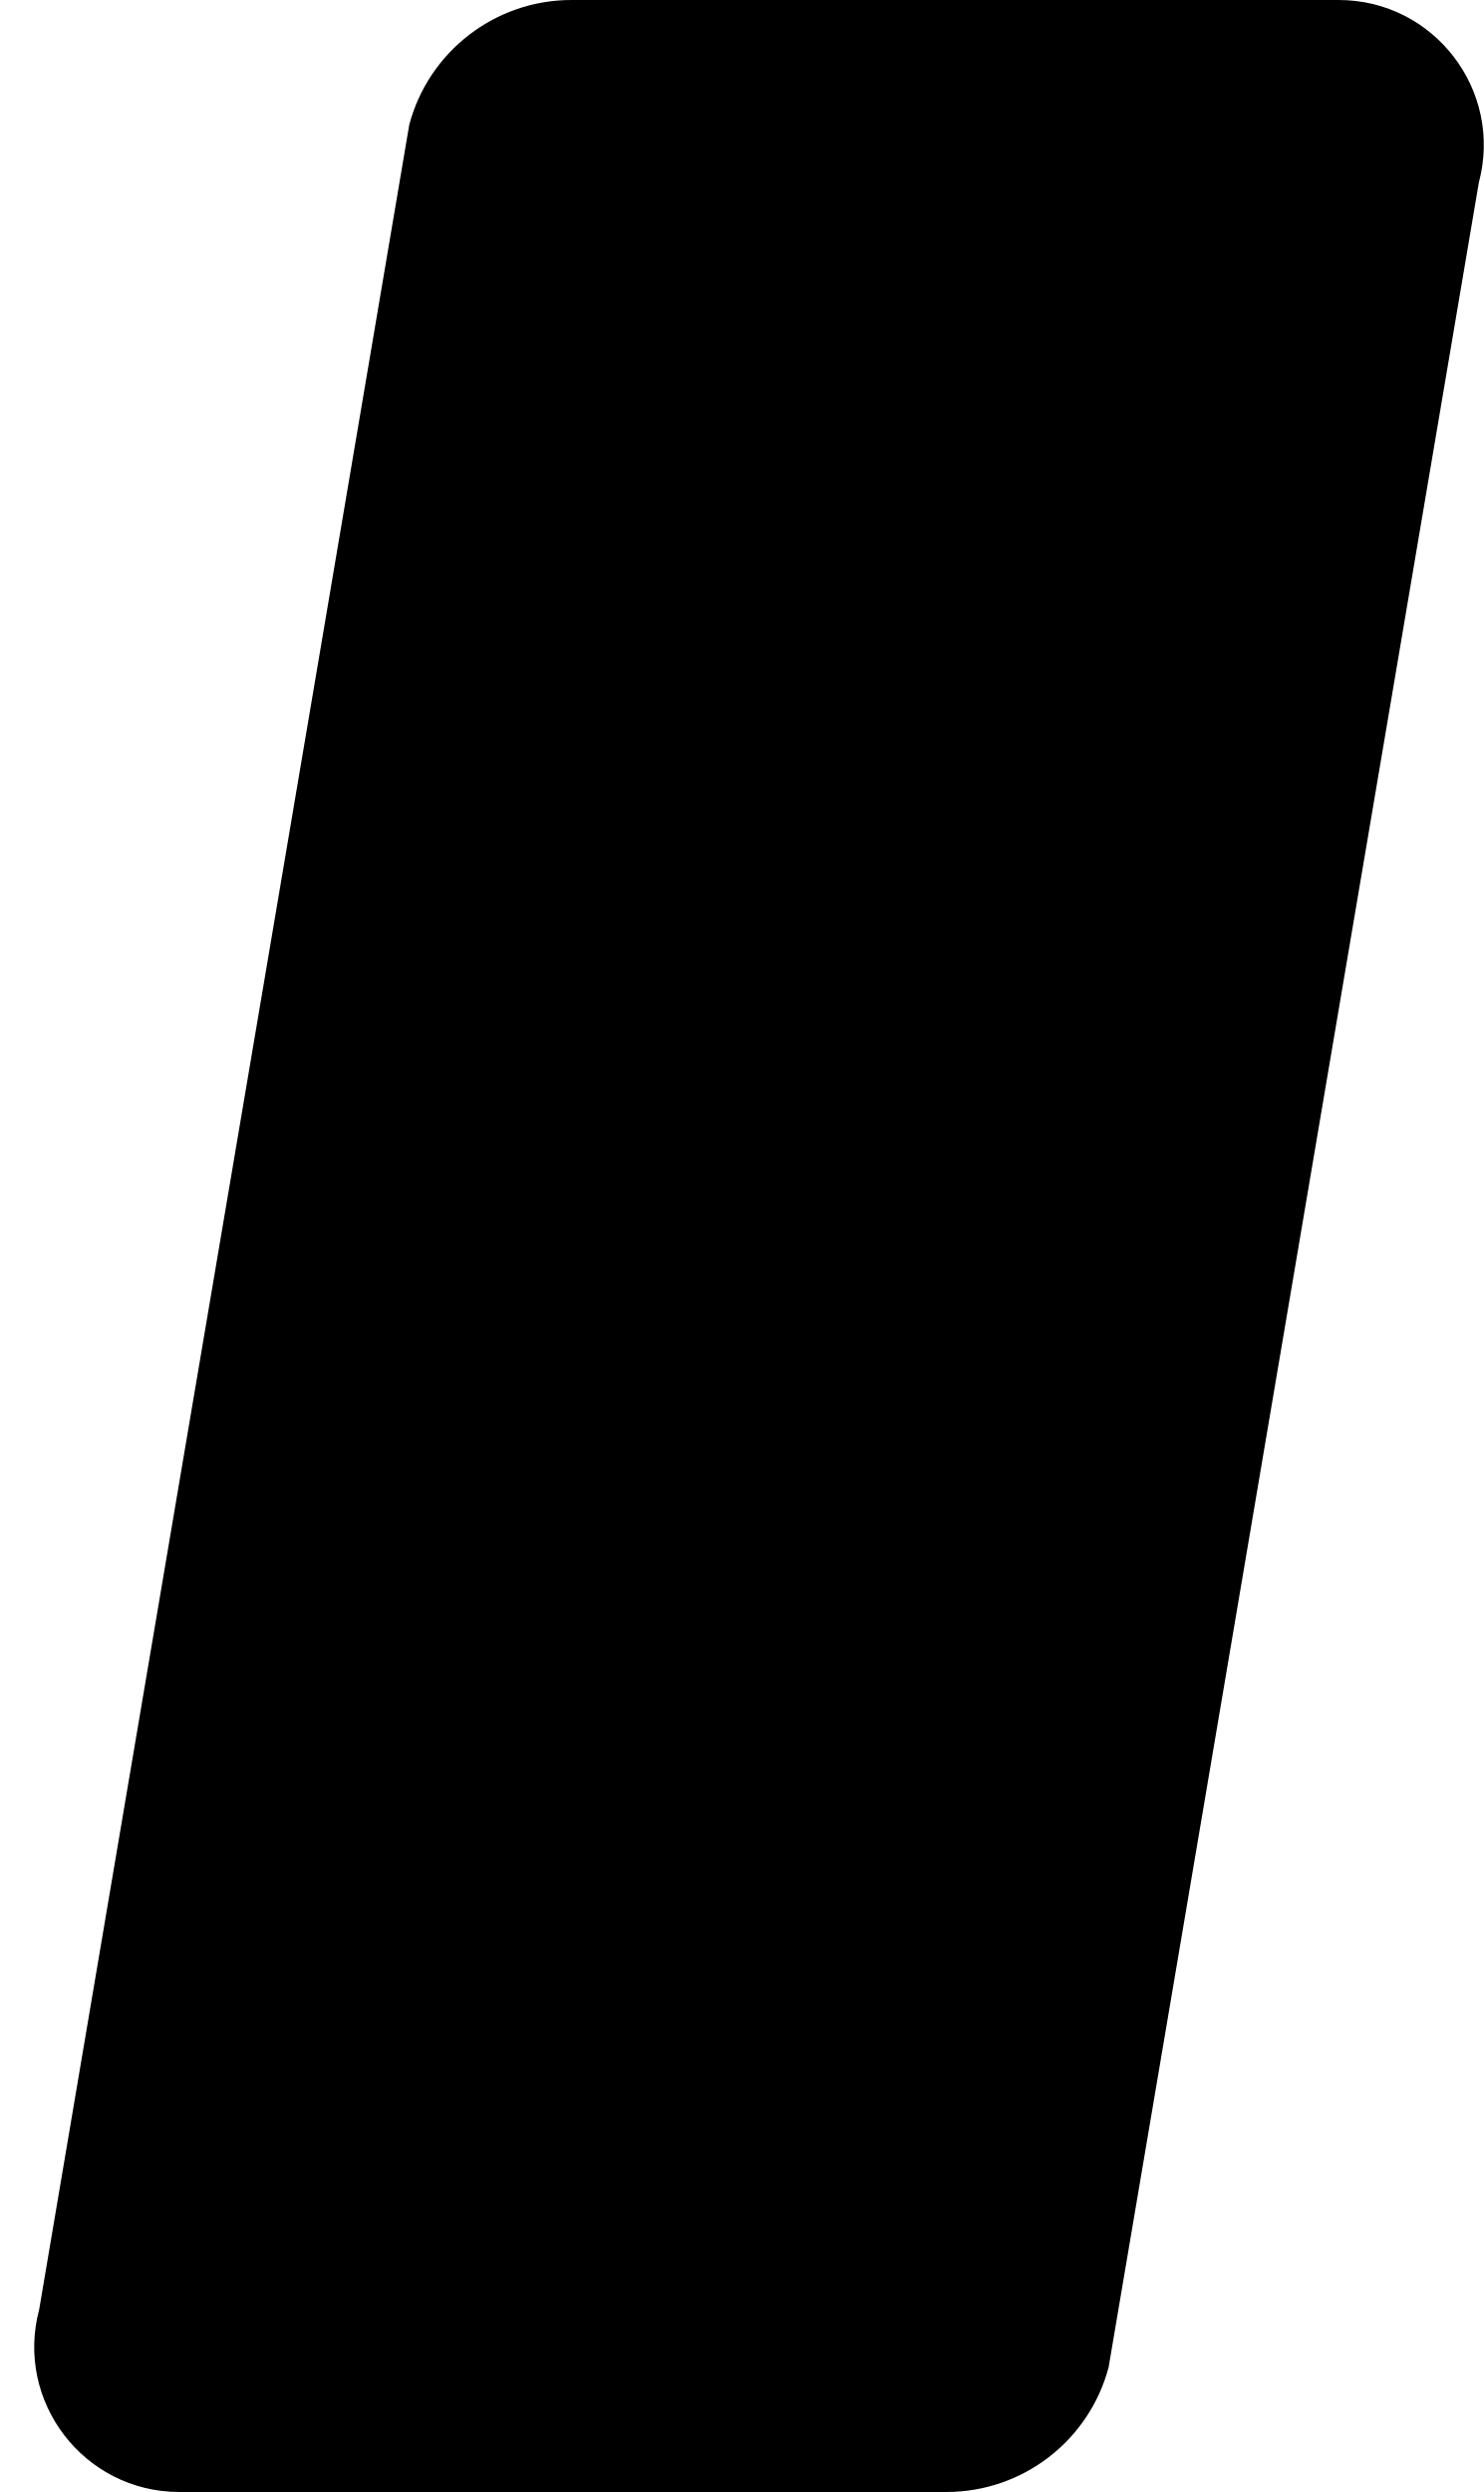
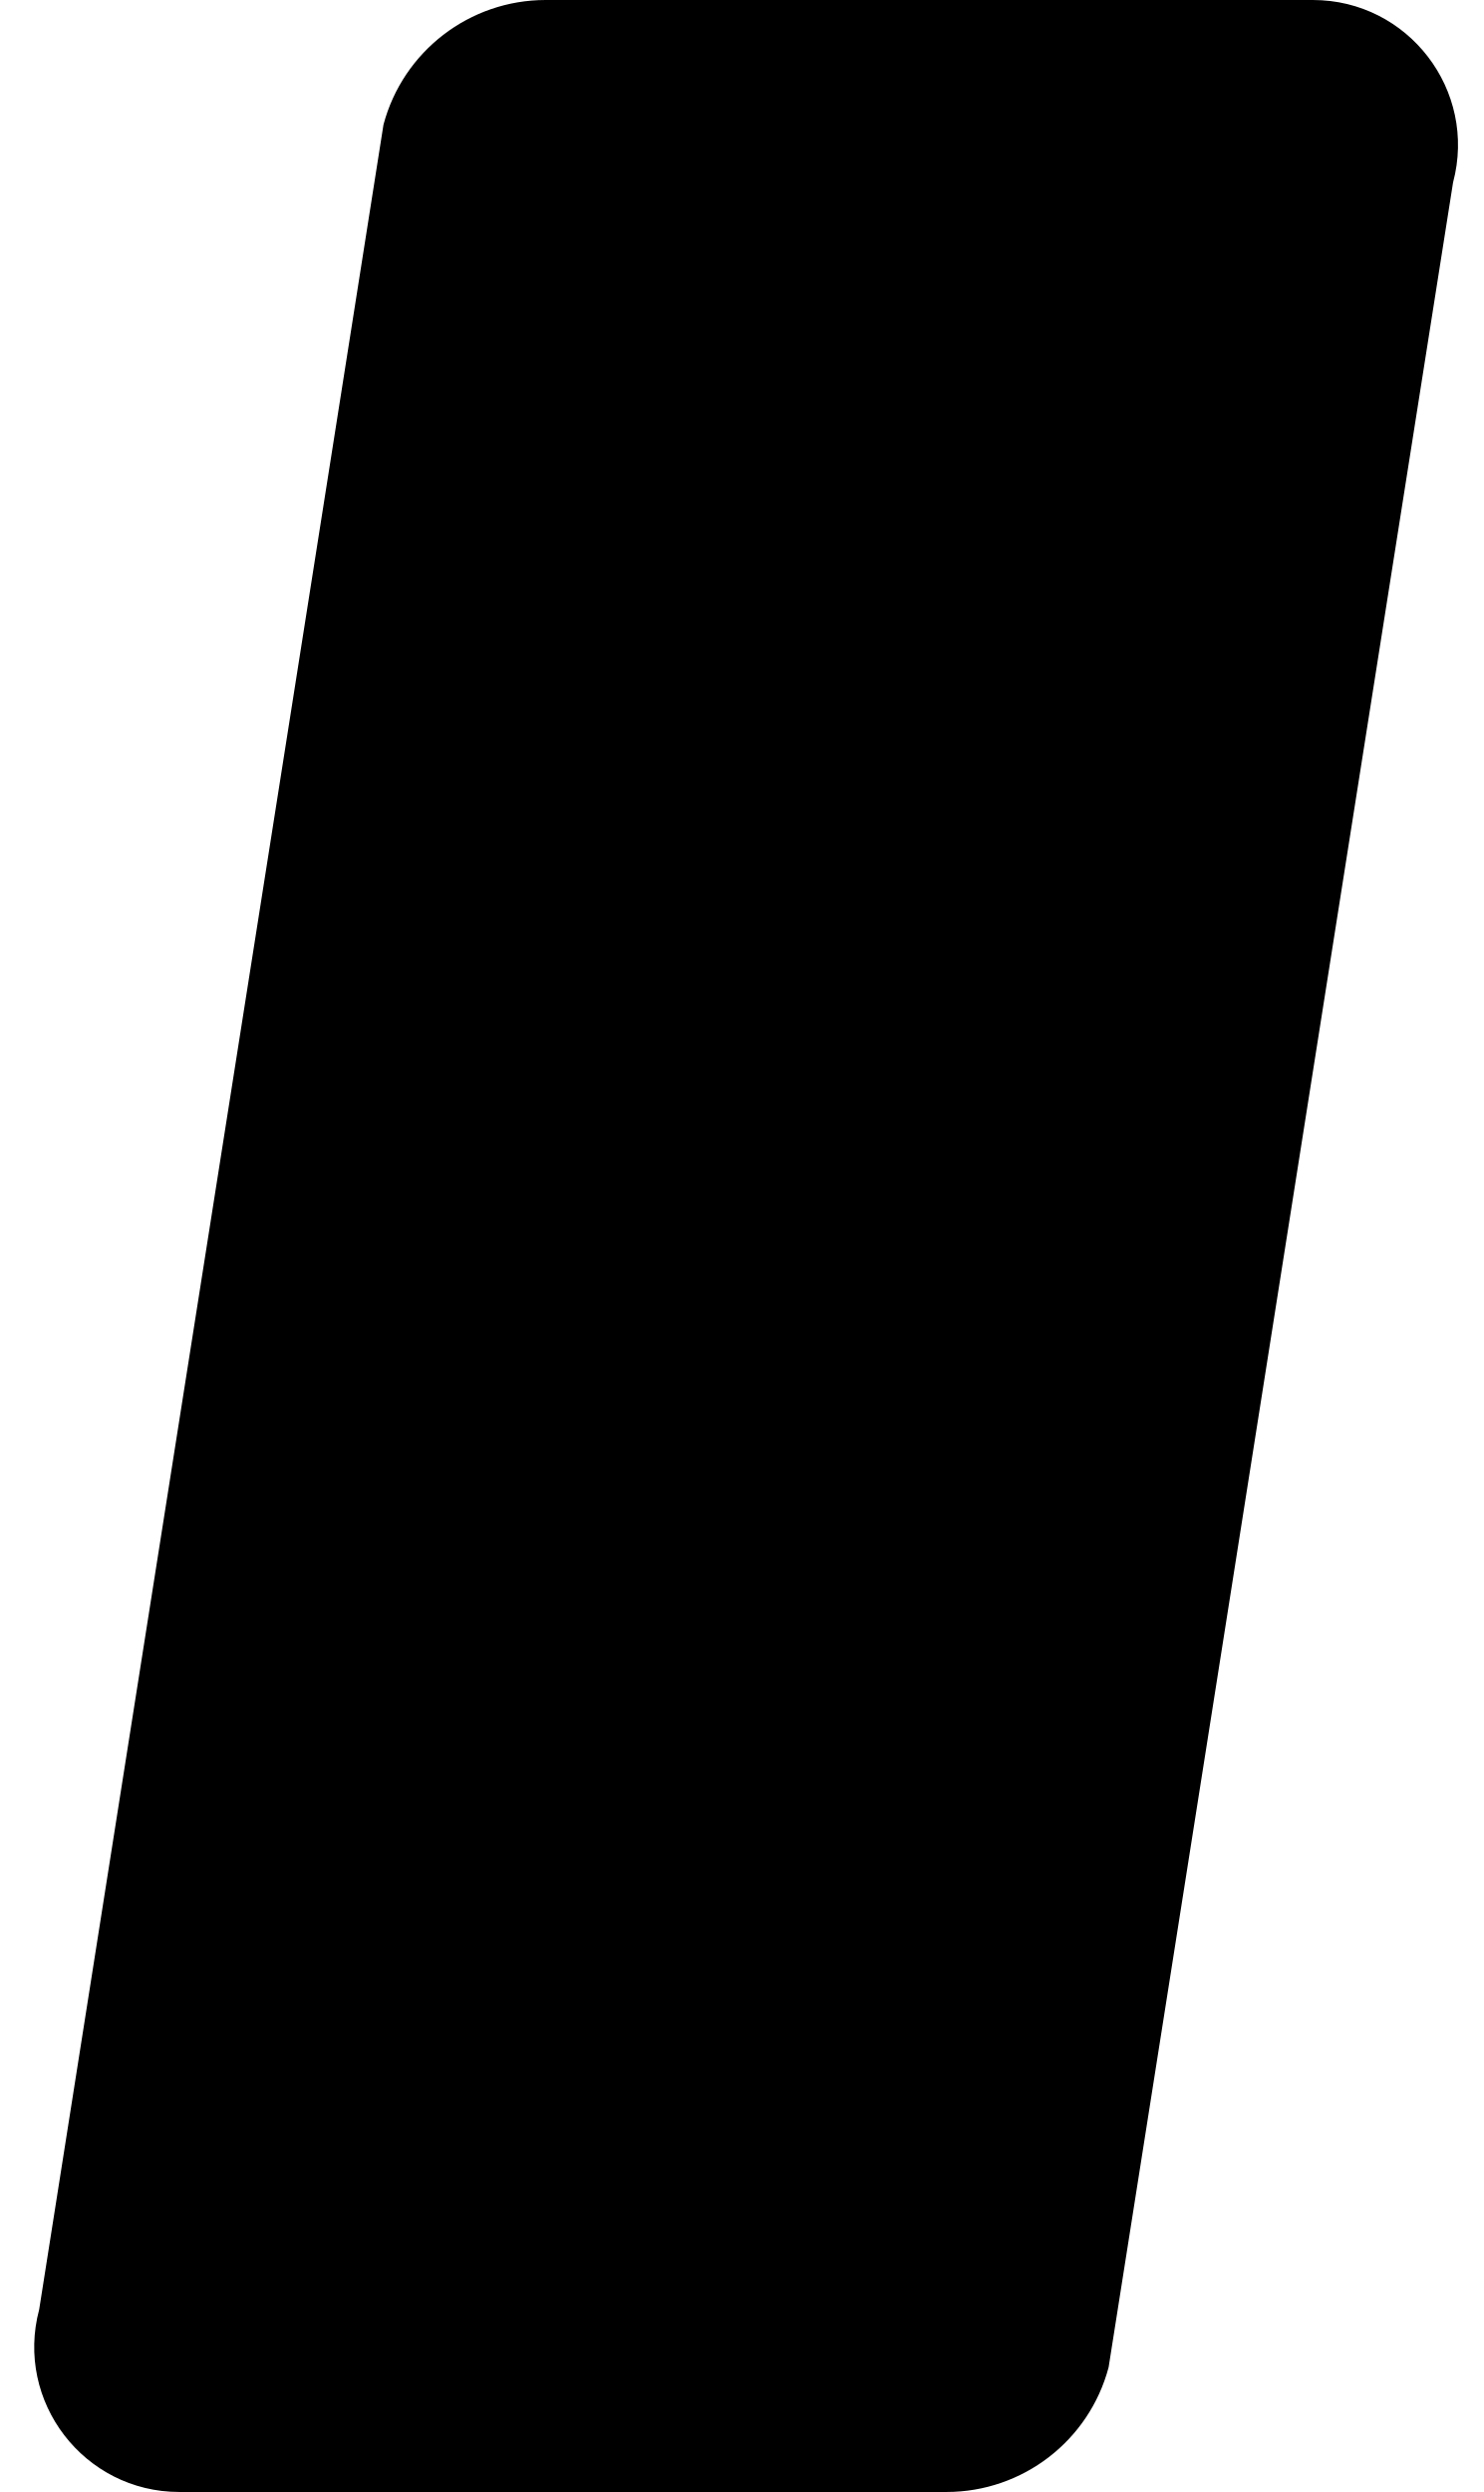
<svg xmlns="http://www.w3.org/2000/svg" id="Layer_1" data-name="Layer 1" viewBox="0 0 870.36 1461.5">
-   <path d="M867.45,107.03l-217.17,1281.34c-11.46,43.12-50.49,73.12-95.08,73.12H105.20c-55.91,0-96.62-53.02-82.22-107.03L240.07,73.08C251.58,30,290.61,0,335.20,0h450c55.93,0,96.62,52.99,82.25,107.03Z" />
+   <path d="M852.32,107.03l-202.04,1281.34c-11.46,43.12-50.49,73.12-95.08,73.12H105.20c-55.91,0-96.62-53.02-82.22-107.03L224.94,73.08C236.45,30,275.48,0,320.07,0h450c55.93,0,96.62,52.99,82.25,107.03Z" />
</svg>
